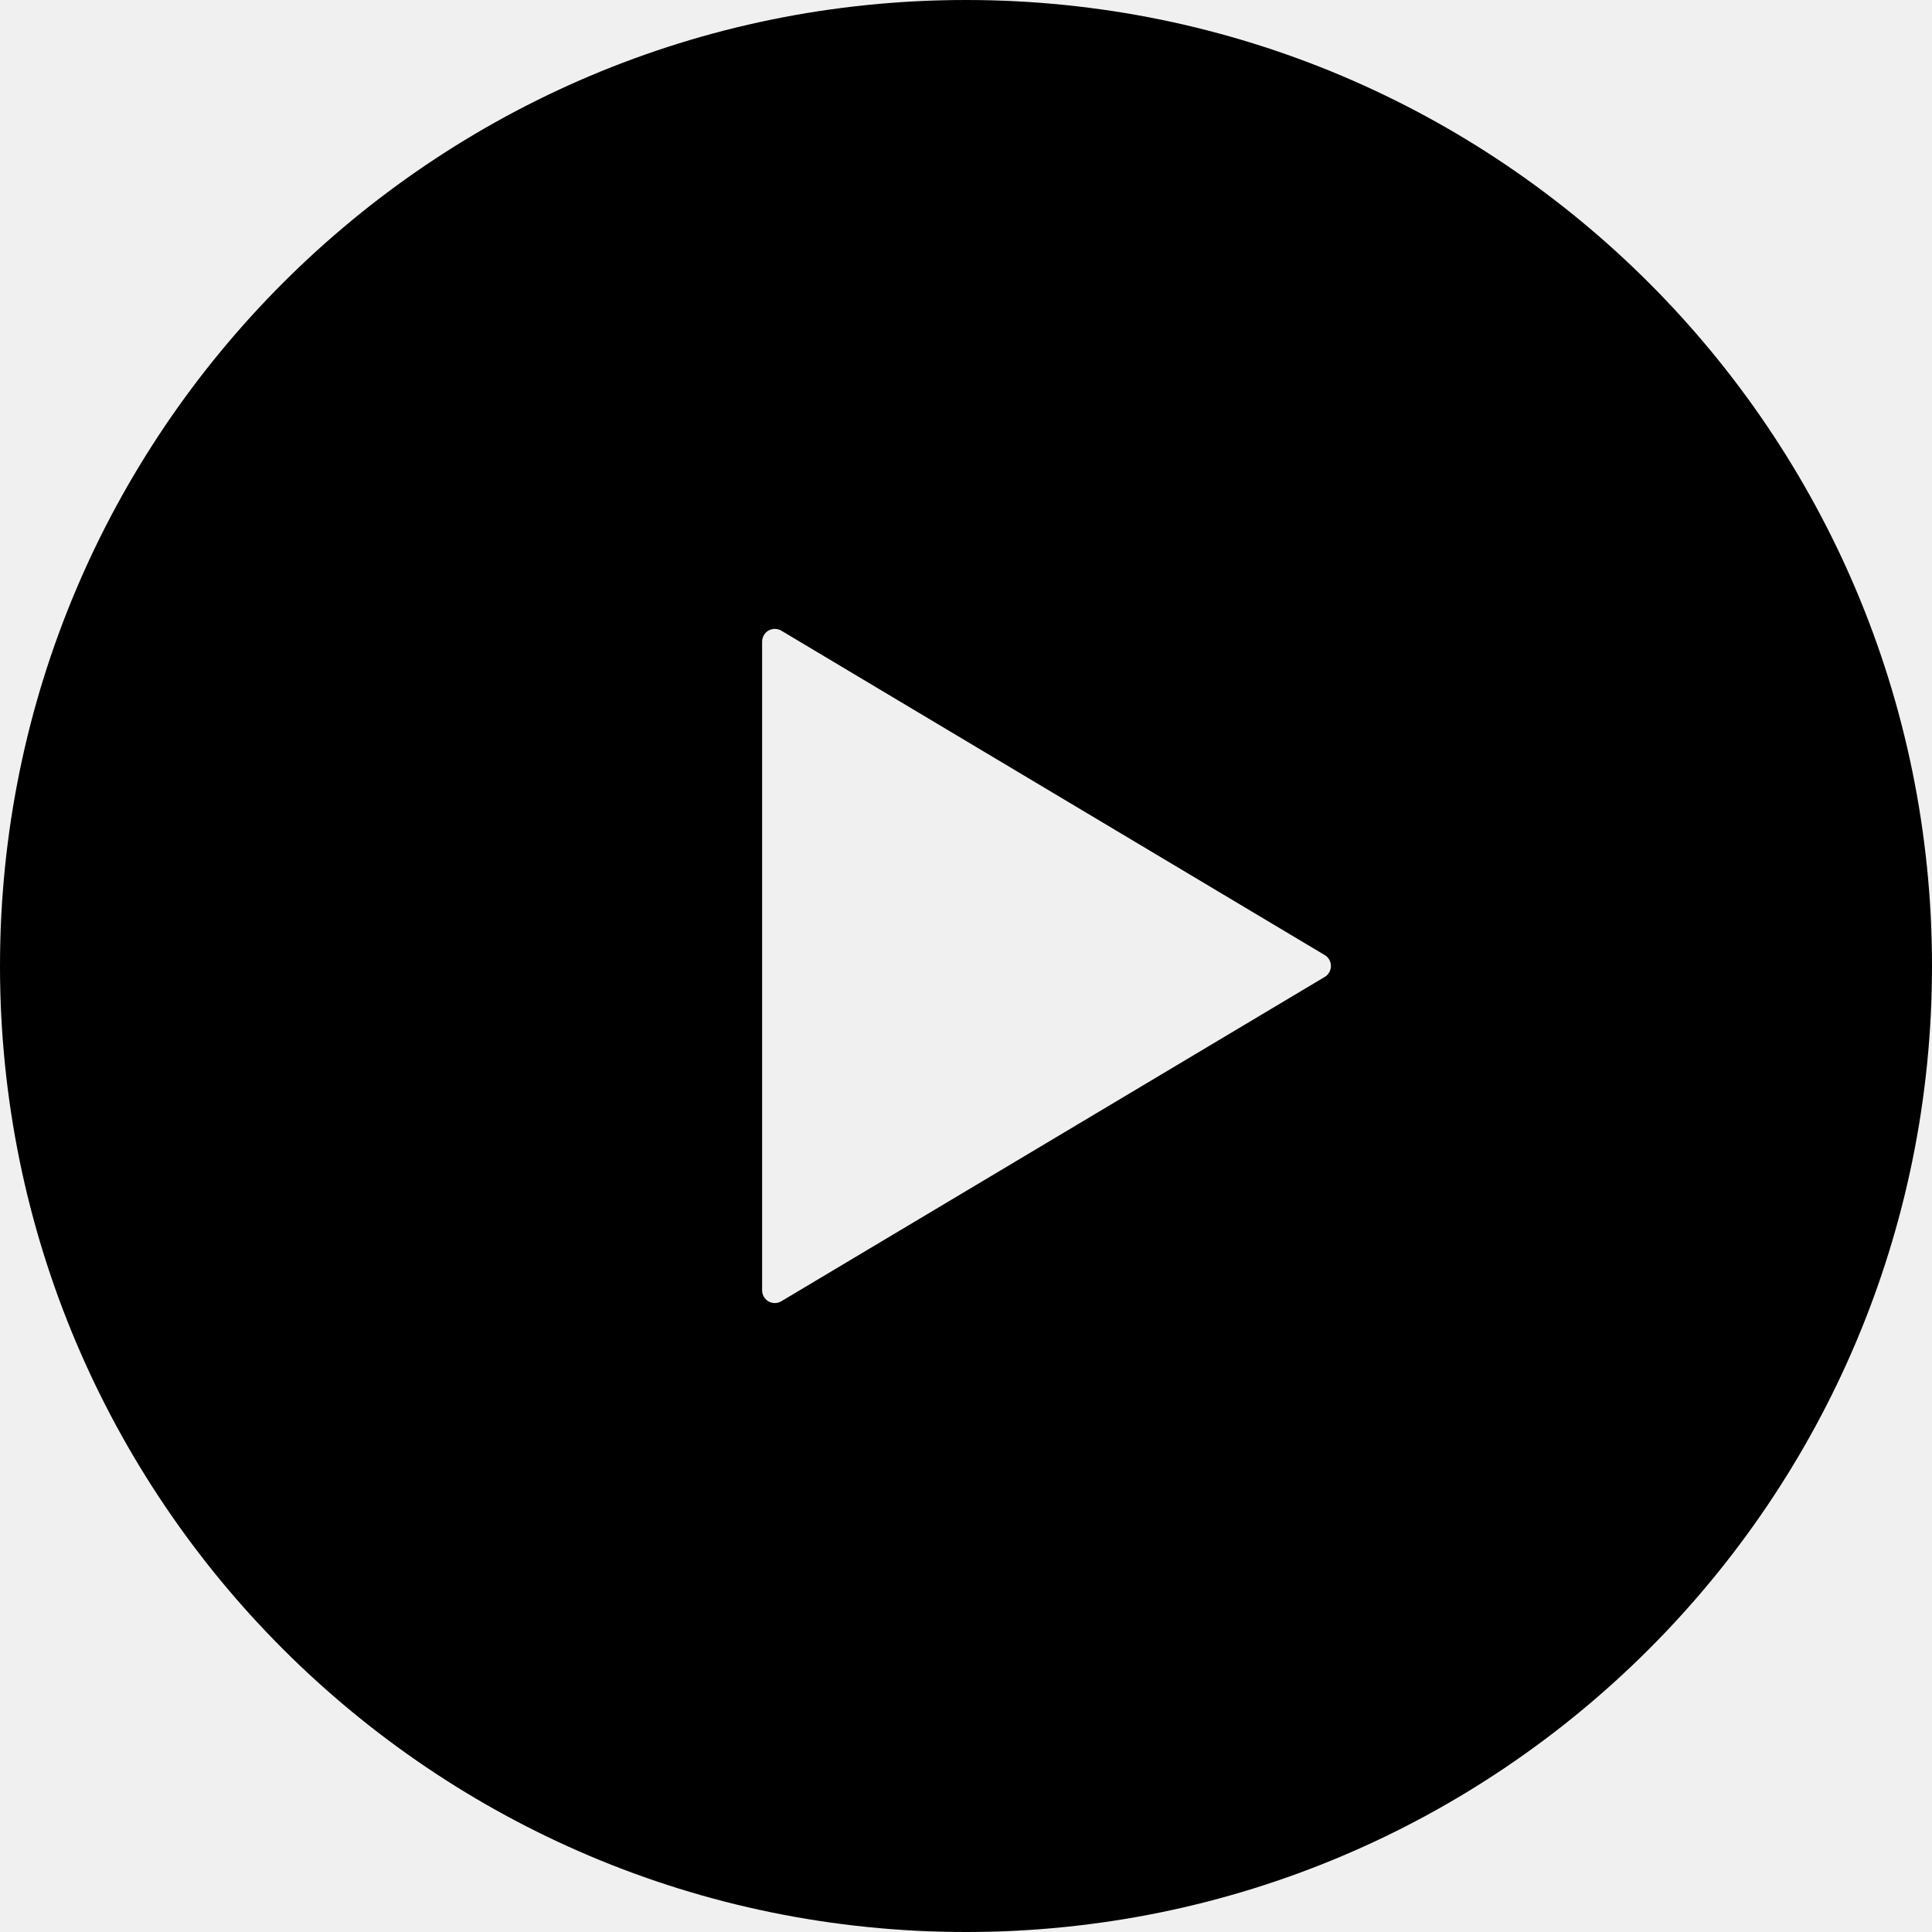
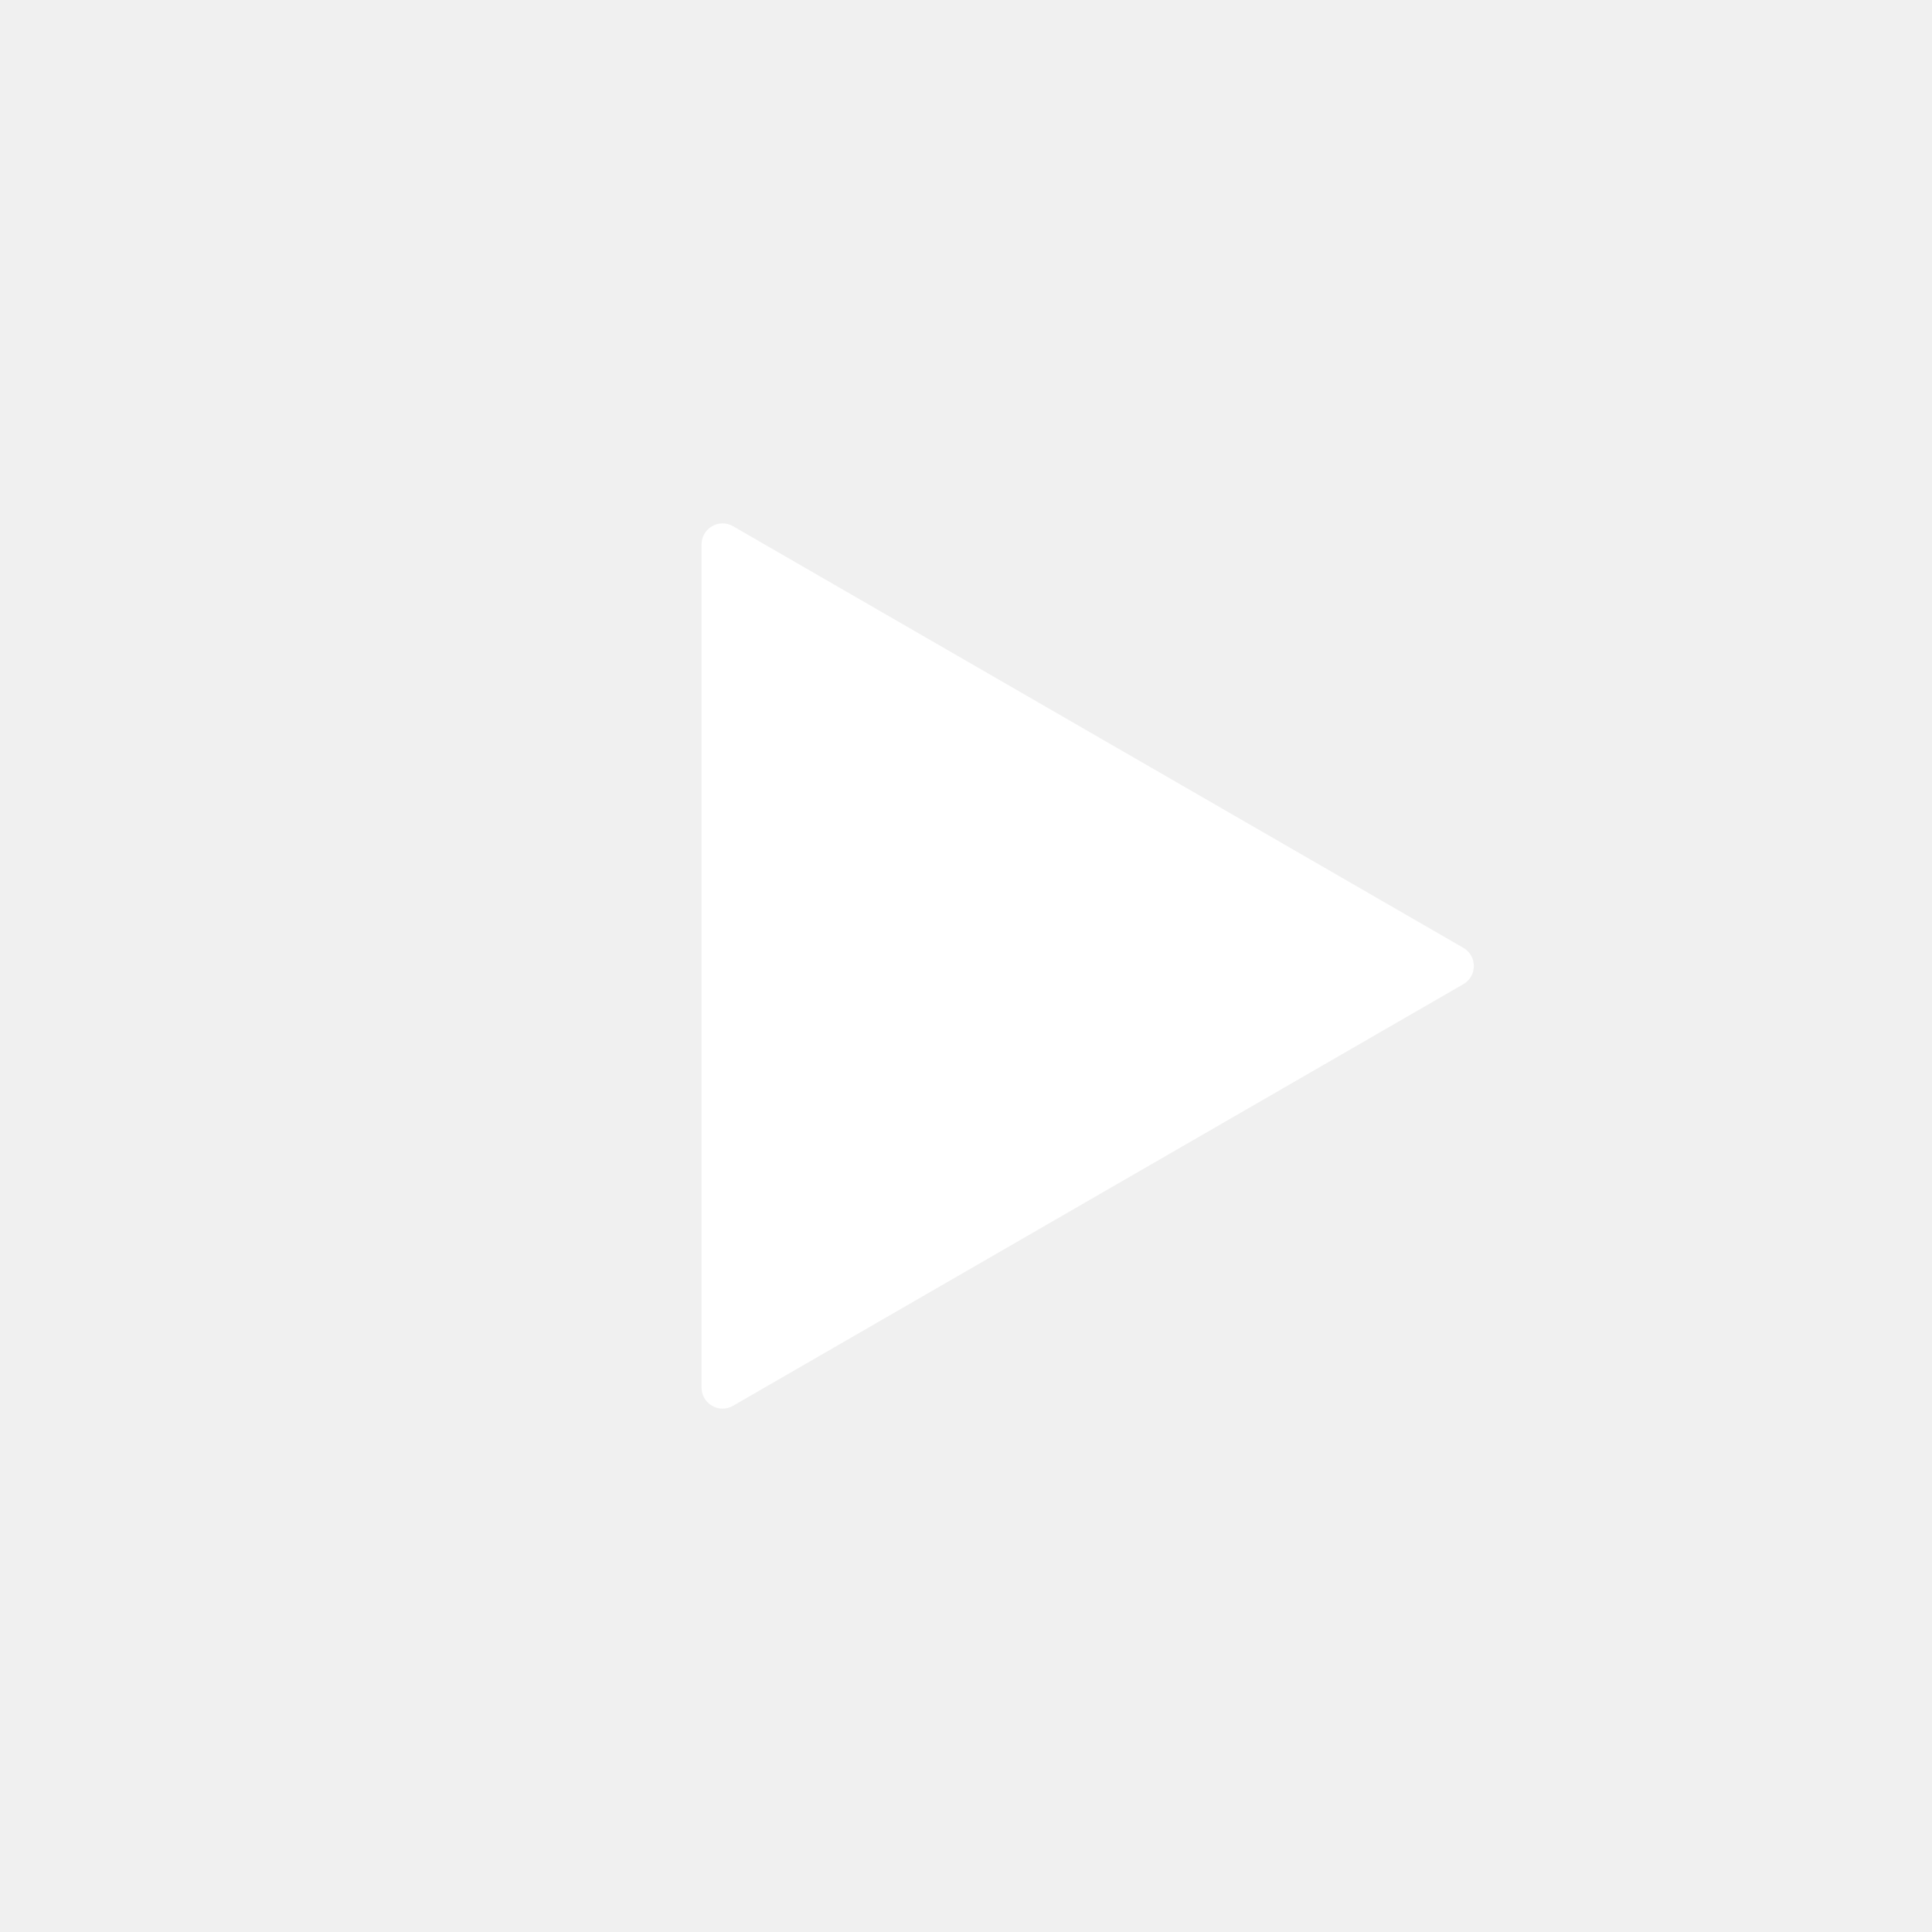
- <svg xmlns="http://www.w3.org/2000/svg" height="40px" width="40px" version="1.1" id="_x32_" viewBox="0 0 512 512" xml:space="preserve">
-   <style type="text/css">
- 	.st0{fill:current;}
- </style>
-   <g>
-     <path class="st0" d="M256,0C114.625,0,0,114.625,0,256c0,141.374,114.625,256,256,256c141.374,0,256-114.626,256-256   C512,114.625,397.374,0,256,0z M351.062,258.898l-144,85.945c-1.031,0.626-2.344,0.657-3.406,0.031   c-1.031-0.594-1.687-1.702-1.687-2.937v-85.946v-85.946c0-1.218,0.656-2.343,1.687-2.938c1.062-0.609,2.375-0.578,3.406,0.031   l144,85.962c1.031,0.586,1.641,1.718,1.641,2.89C352.703,257.187,352.094,258.297,351.062,258.898z" />
-   </g>
+ <svg xmlns="http://www.w3.org/2000/svg" width="46" height="46" viewBox="0 0 46 46" fill="none">
+   <circle cx="23" cy="23" r="22.5" fill="current" fill-opacity="0.8" stroke="current" />
+   <path d="M34.841 22.567C35.174 22.759 35.174 23.241 34.841 23.433L17.454 33.471C17.121 33.664 16.704 33.423 16.704 33.038L16.704 12.962C16.704 12.577 17.121 12.337 17.454 12.529L34.841 22.567Z" fill="white" stroke="current" />
</svg>
